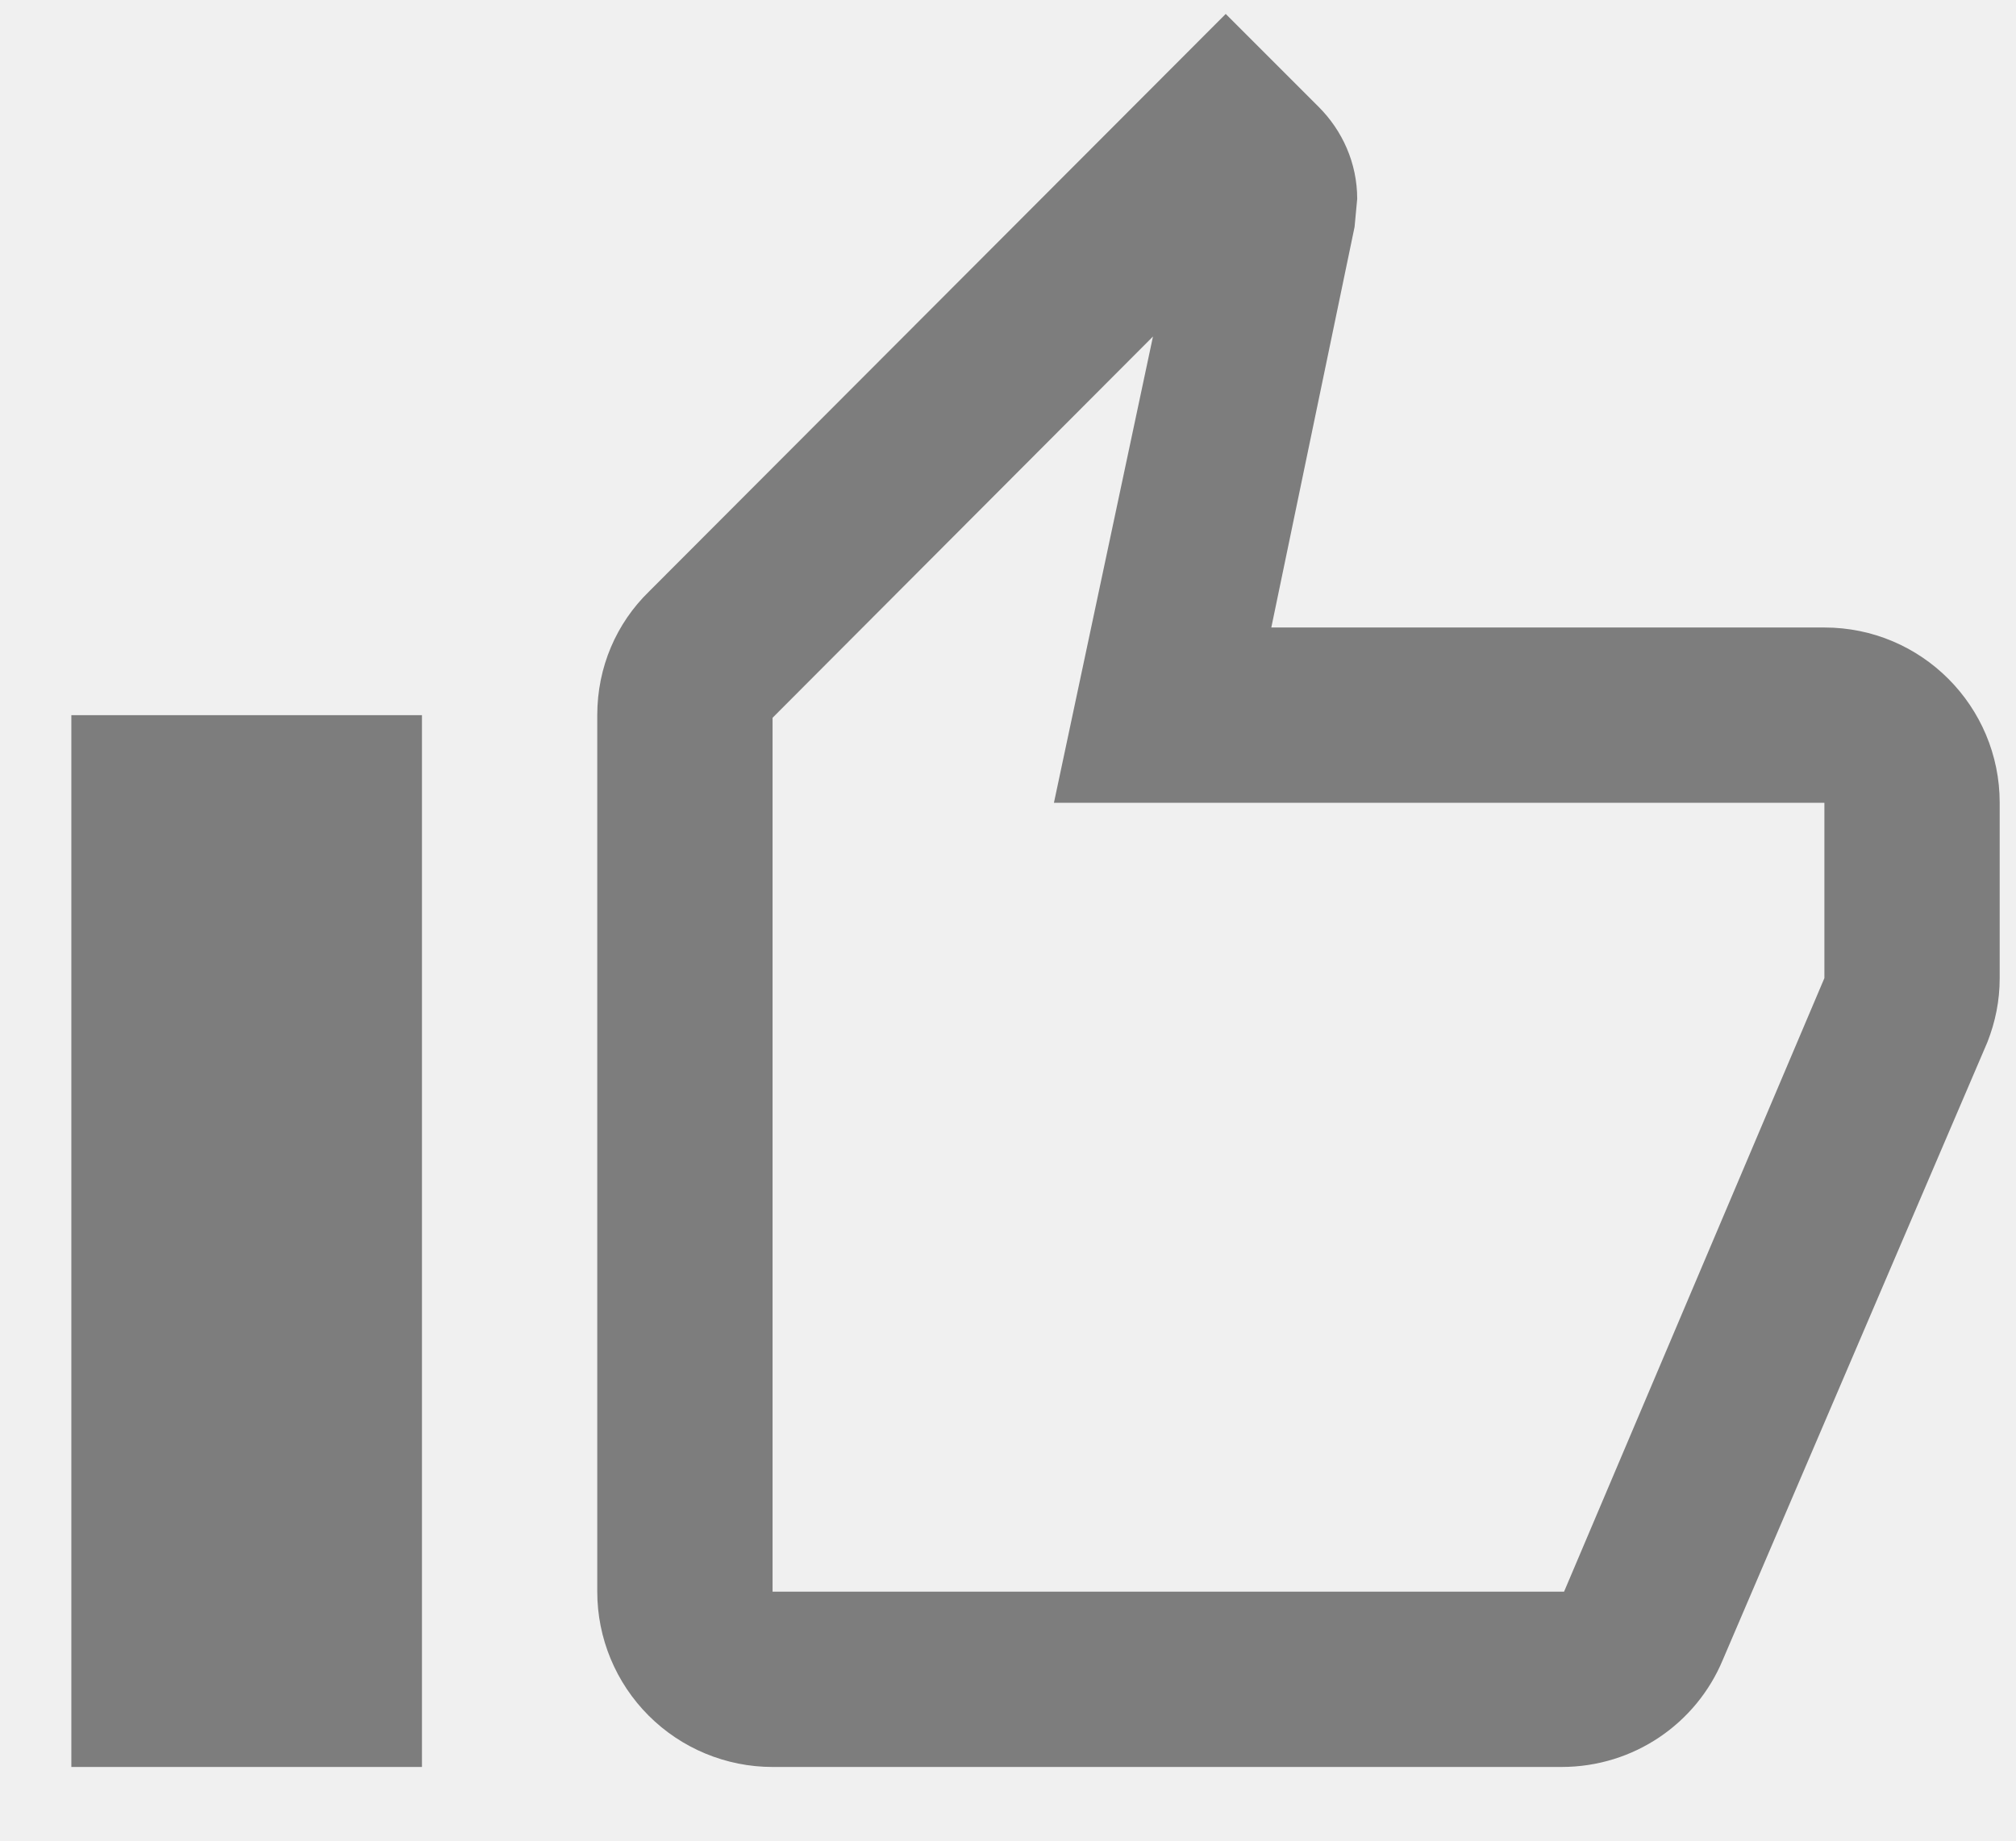
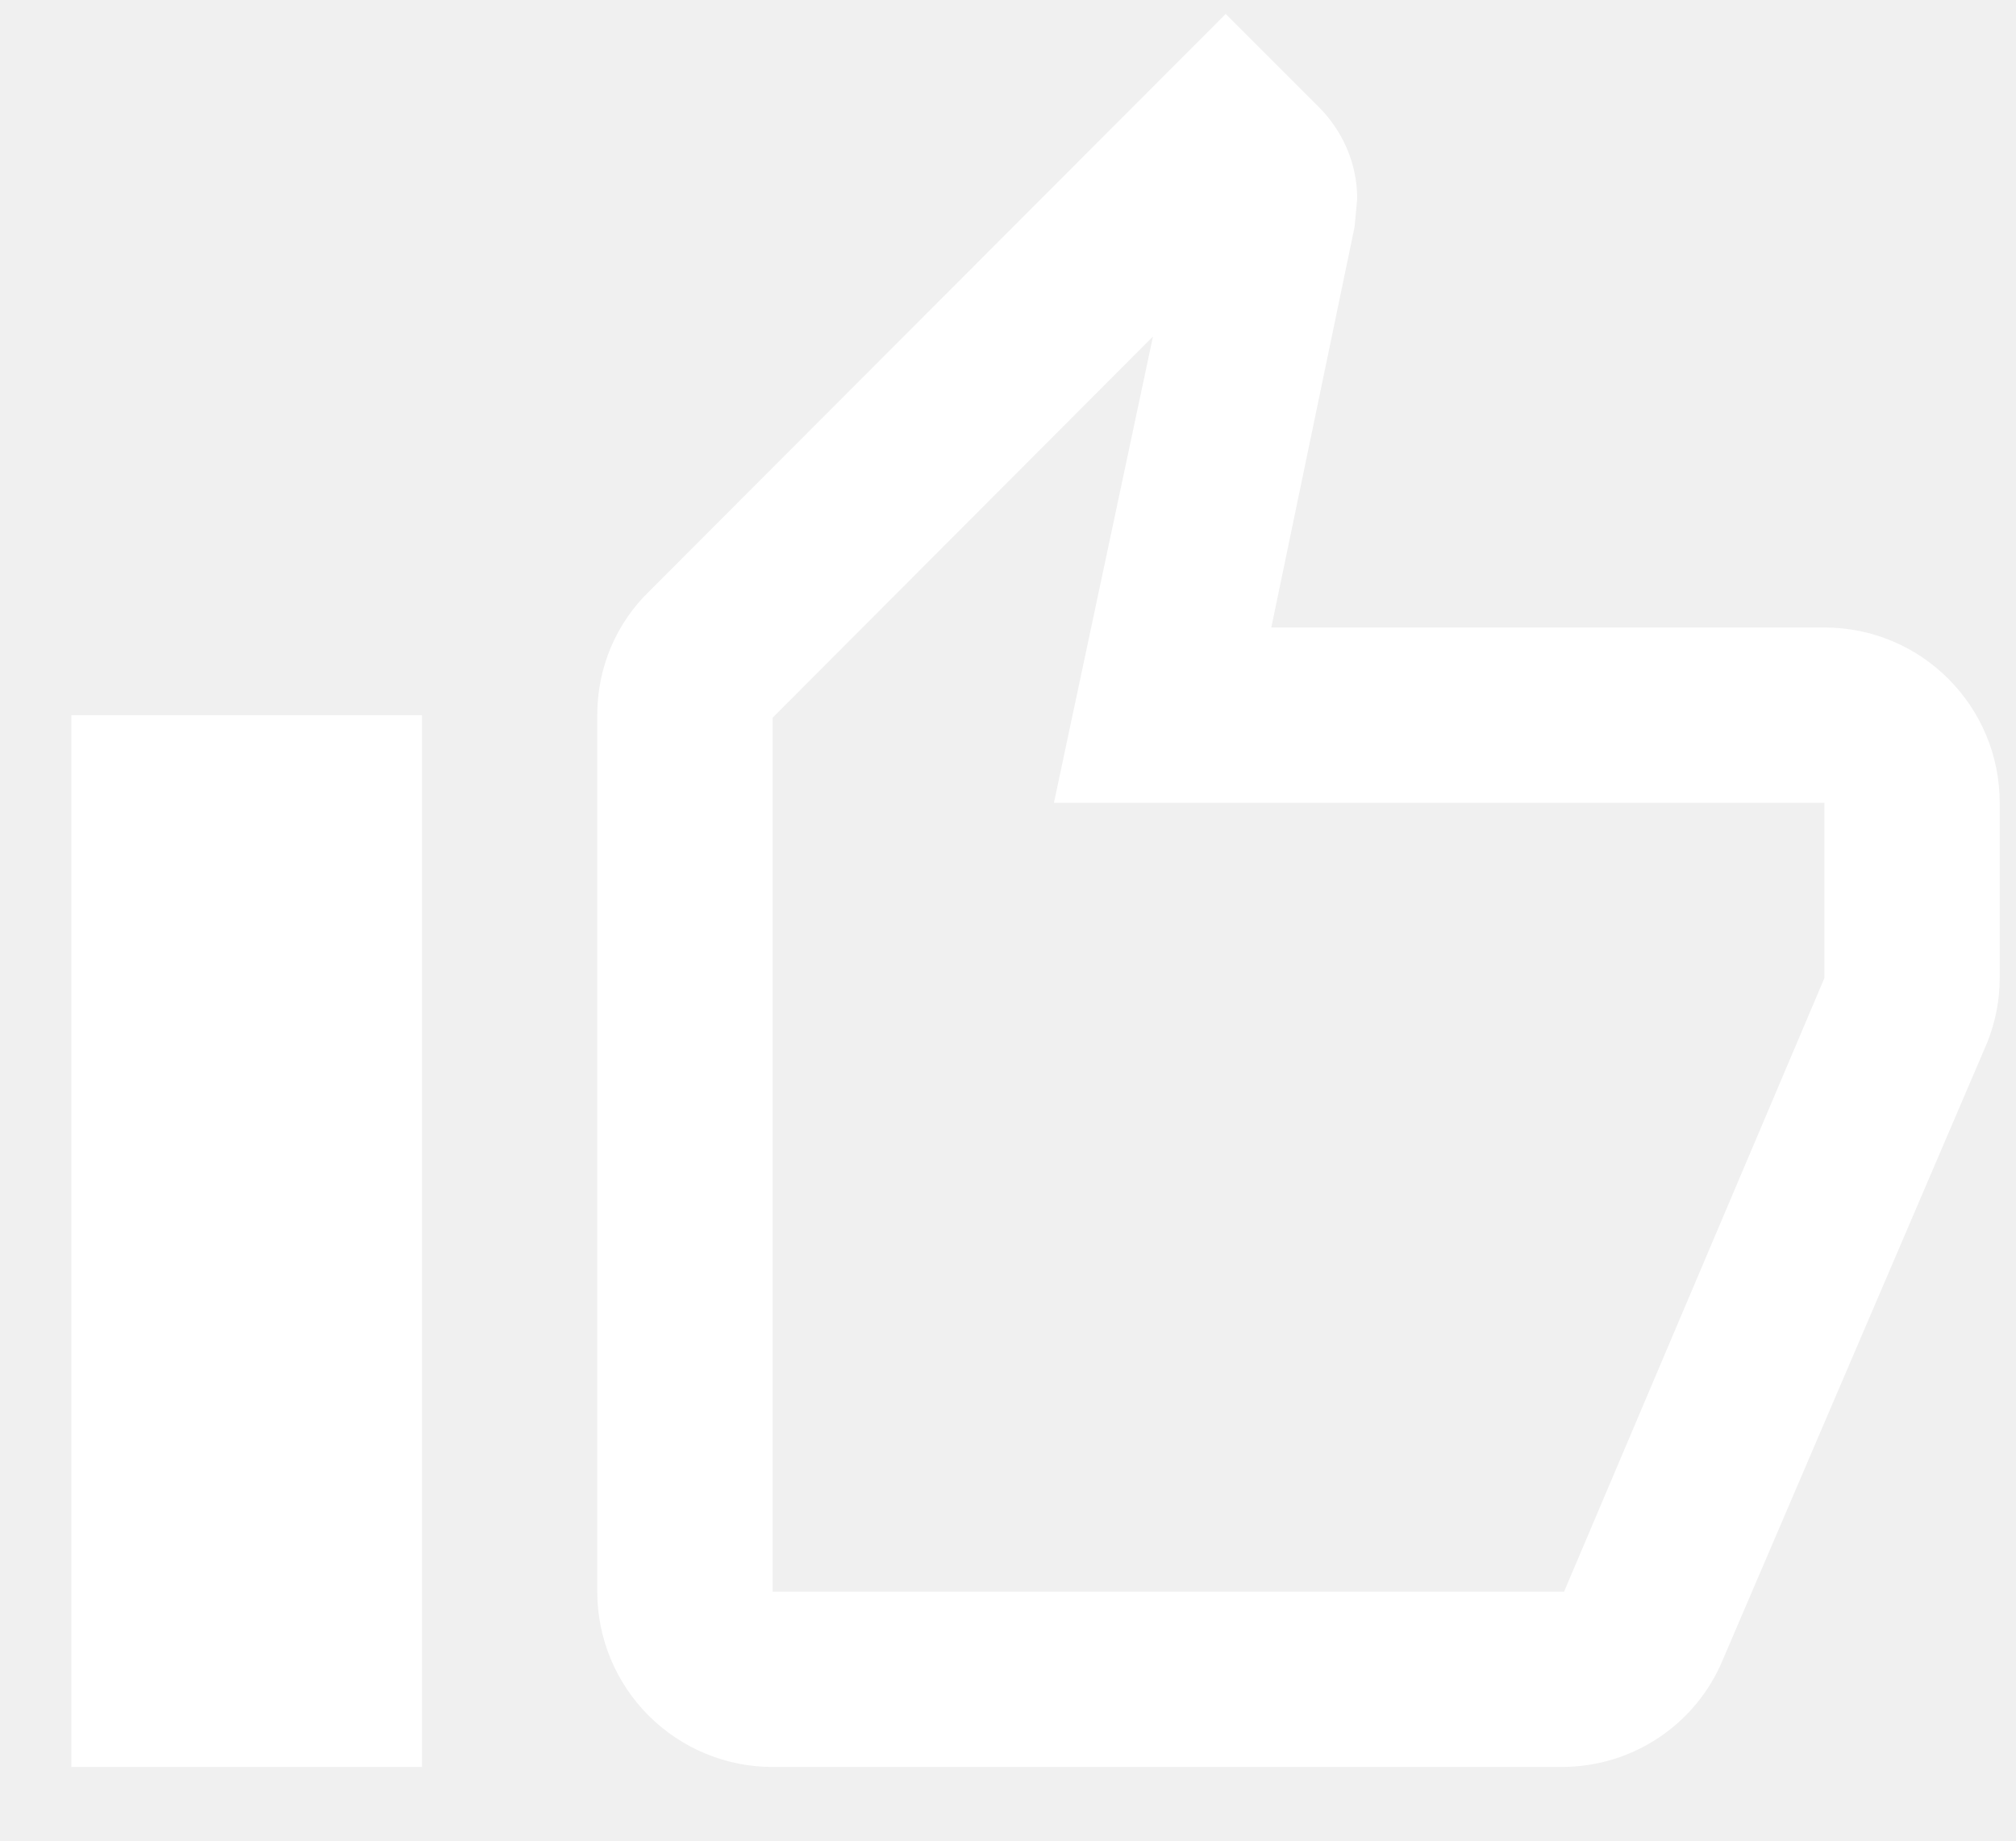
<svg xmlns="http://www.w3.org/2000/svg" width="23" height="21" viewBox="0 0 23 21" fill="none">
-   <path d="M4.814 8.159V20.159H0.814V8.159H4.814ZM8.814 20.159C8.284 20.159 7.775 19.948 7.4 19.573C7.025 19.198 6.814 18.69 6.814 18.159V8.159C6.814 7.609 7.034 7.109 7.404 6.749L13.984 0.159L15.044 1.219C15.314 1.489 15.484 1.859 15.484 2.269L15.454 2.589L14.504 7.159H20.814C21.924 7.159 22.814 8.059 22.814 9.159V11.159C22.814 11.419 22.764 11.659 22.674 11.889L19.654 18.939C19.354 19.659 18.644 20.159 17.814 20.159H8.814ZM8.814 18.159H17.844L20.814 11.159V9.159H12.024L13.154 3.839L8.814 8.189V18.159Z" fill="#7D7D7D" />
+   <path d="M4.814 8.159V20.159H0.814V8.159H4.814ZM8.814 20.159C8.284 20.159 7.775 19.948 7.4 19.573C7.025 19.198 6.814 18.69 6.814 18.159V8.159C6.814 7.609 7.034 7.109 7.404 6.749L13.984 0.159L15.044 1.219C15.314 1.489 15.484 1.859 15.484 2.269L15.454 2.589L14.504 7.159H20.814C21.924 7.159 22.814 8.059 22.814 9.159V11.159C22.814 11.419 22.764 11.659 22.674 11.889L19.654 18.939C19.354 19.659 18.644 20.159 17.814 20.159H8.814ZM8.814 18.159H17.844L20.814 11.159V9.159H12.024L13.154 3.839L8.814 8.189V18.159Z" fill="#fff" />
</svg>
